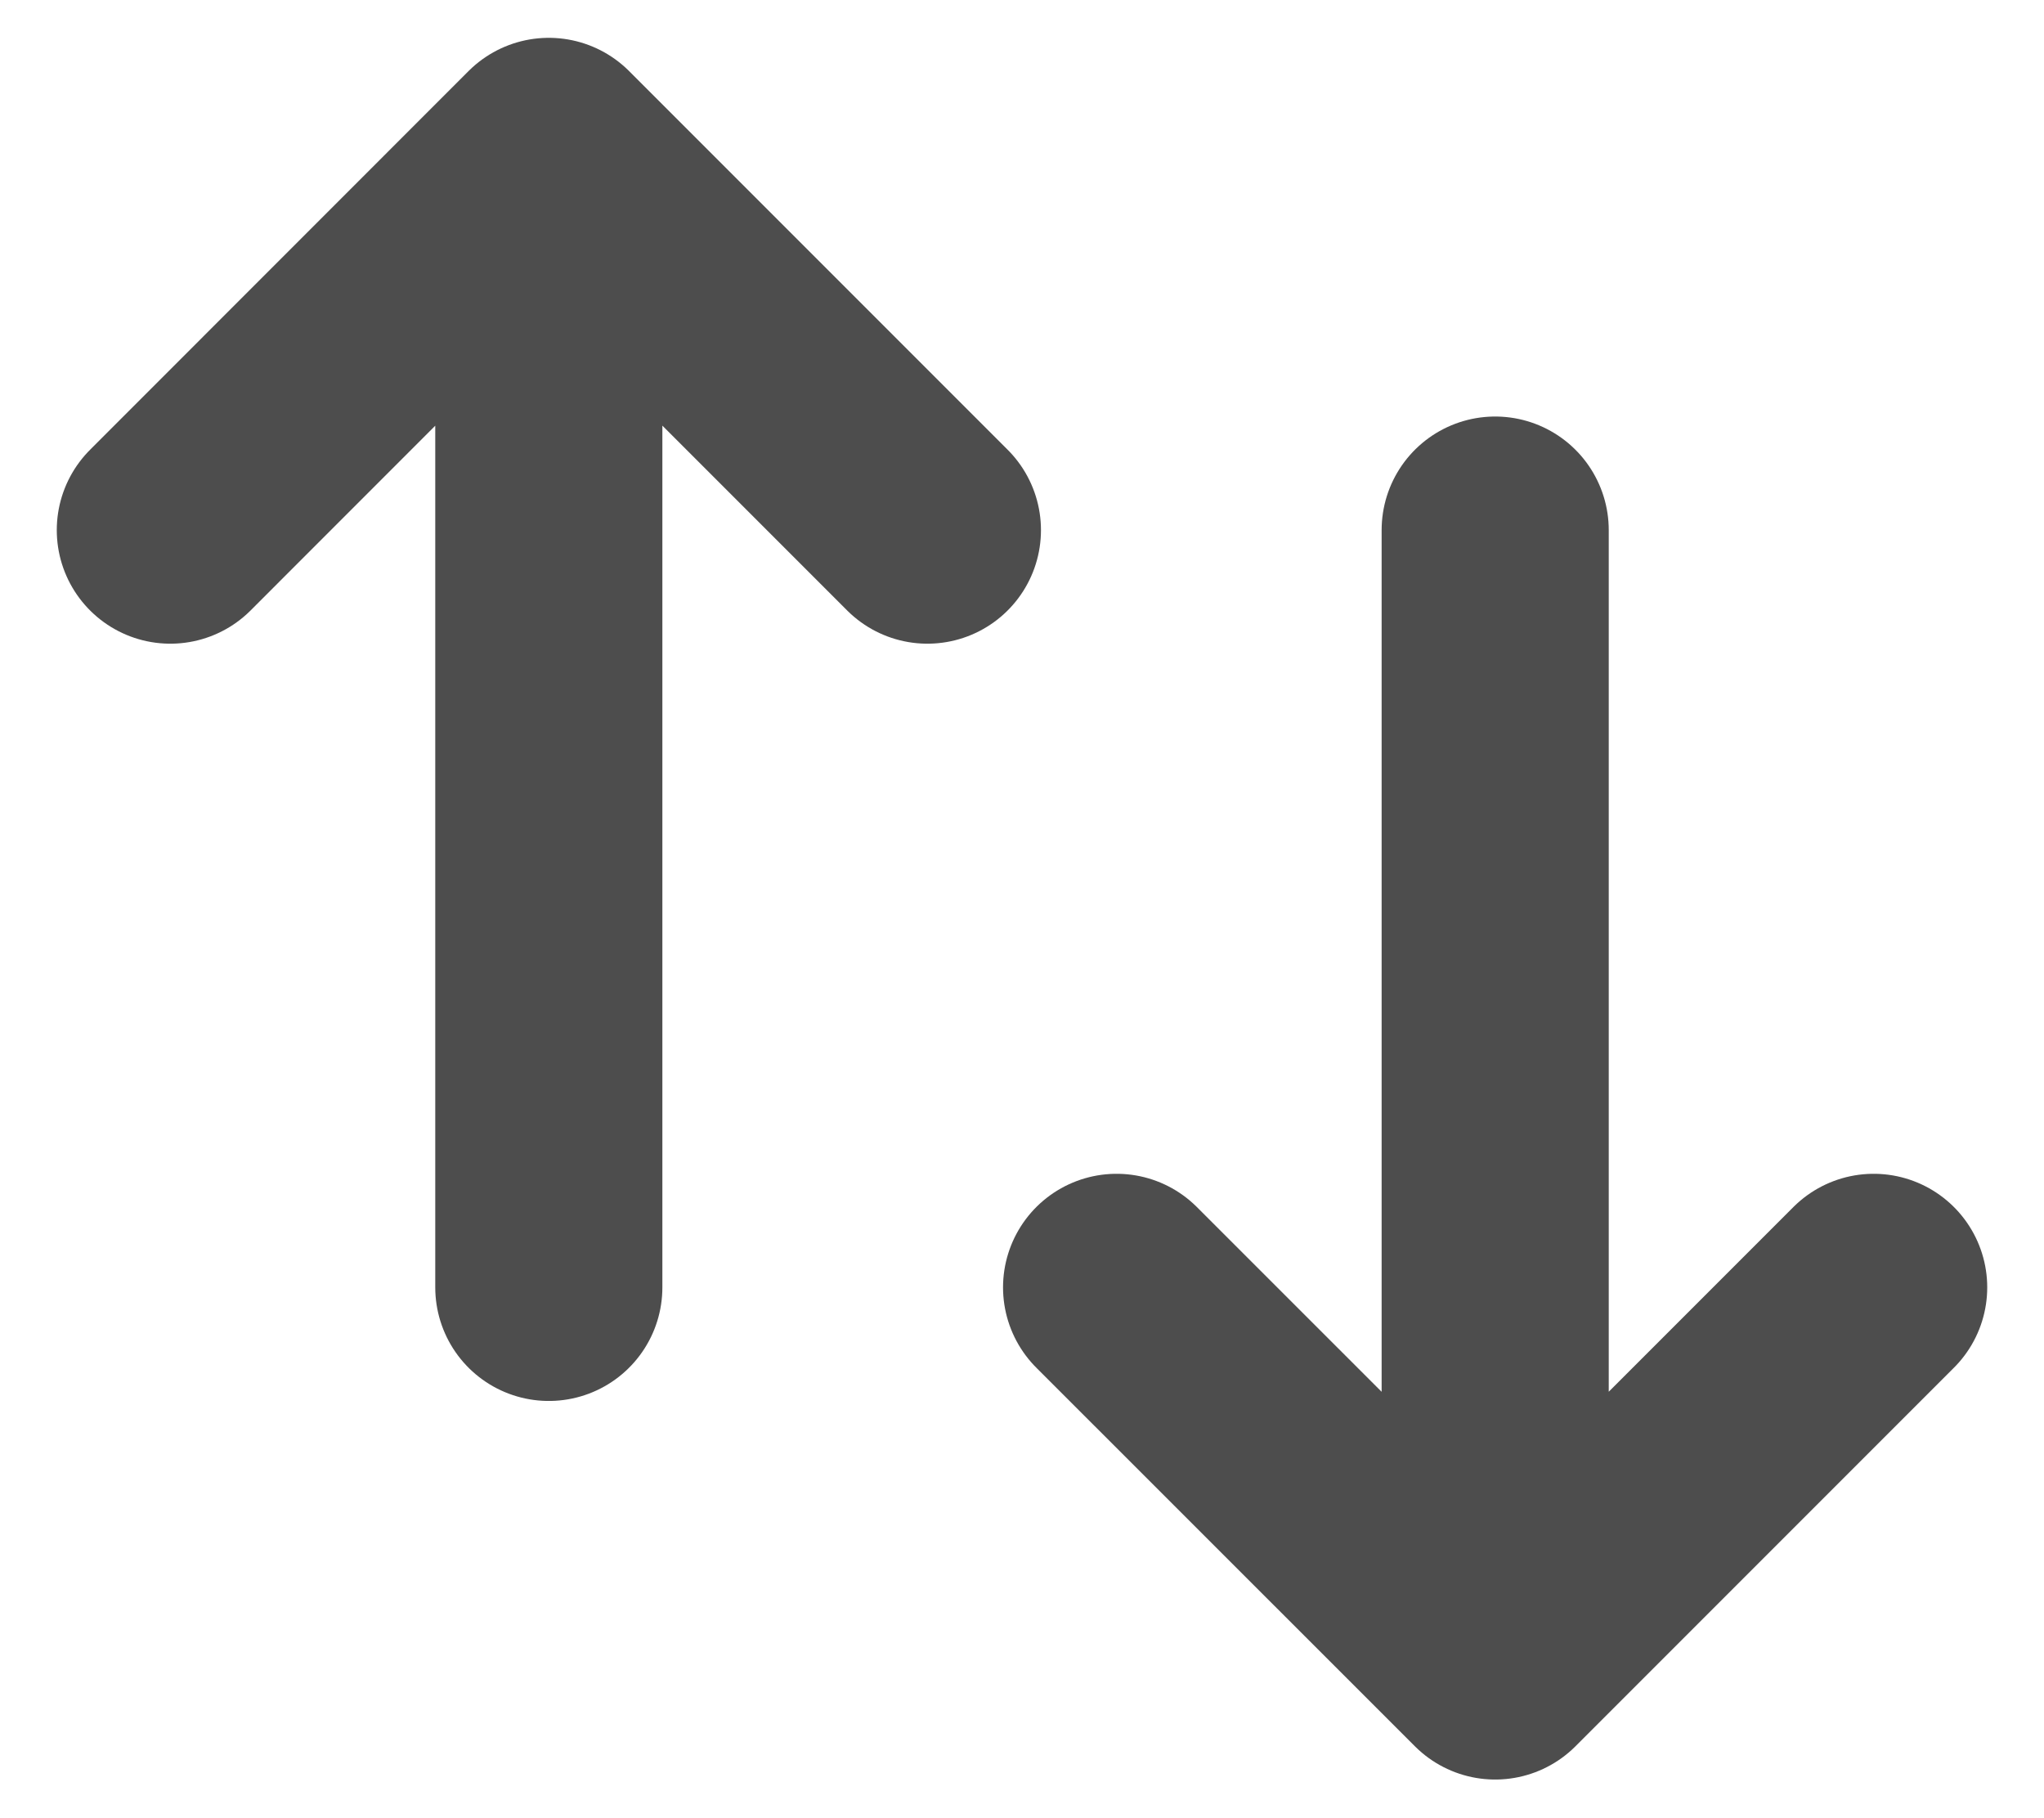
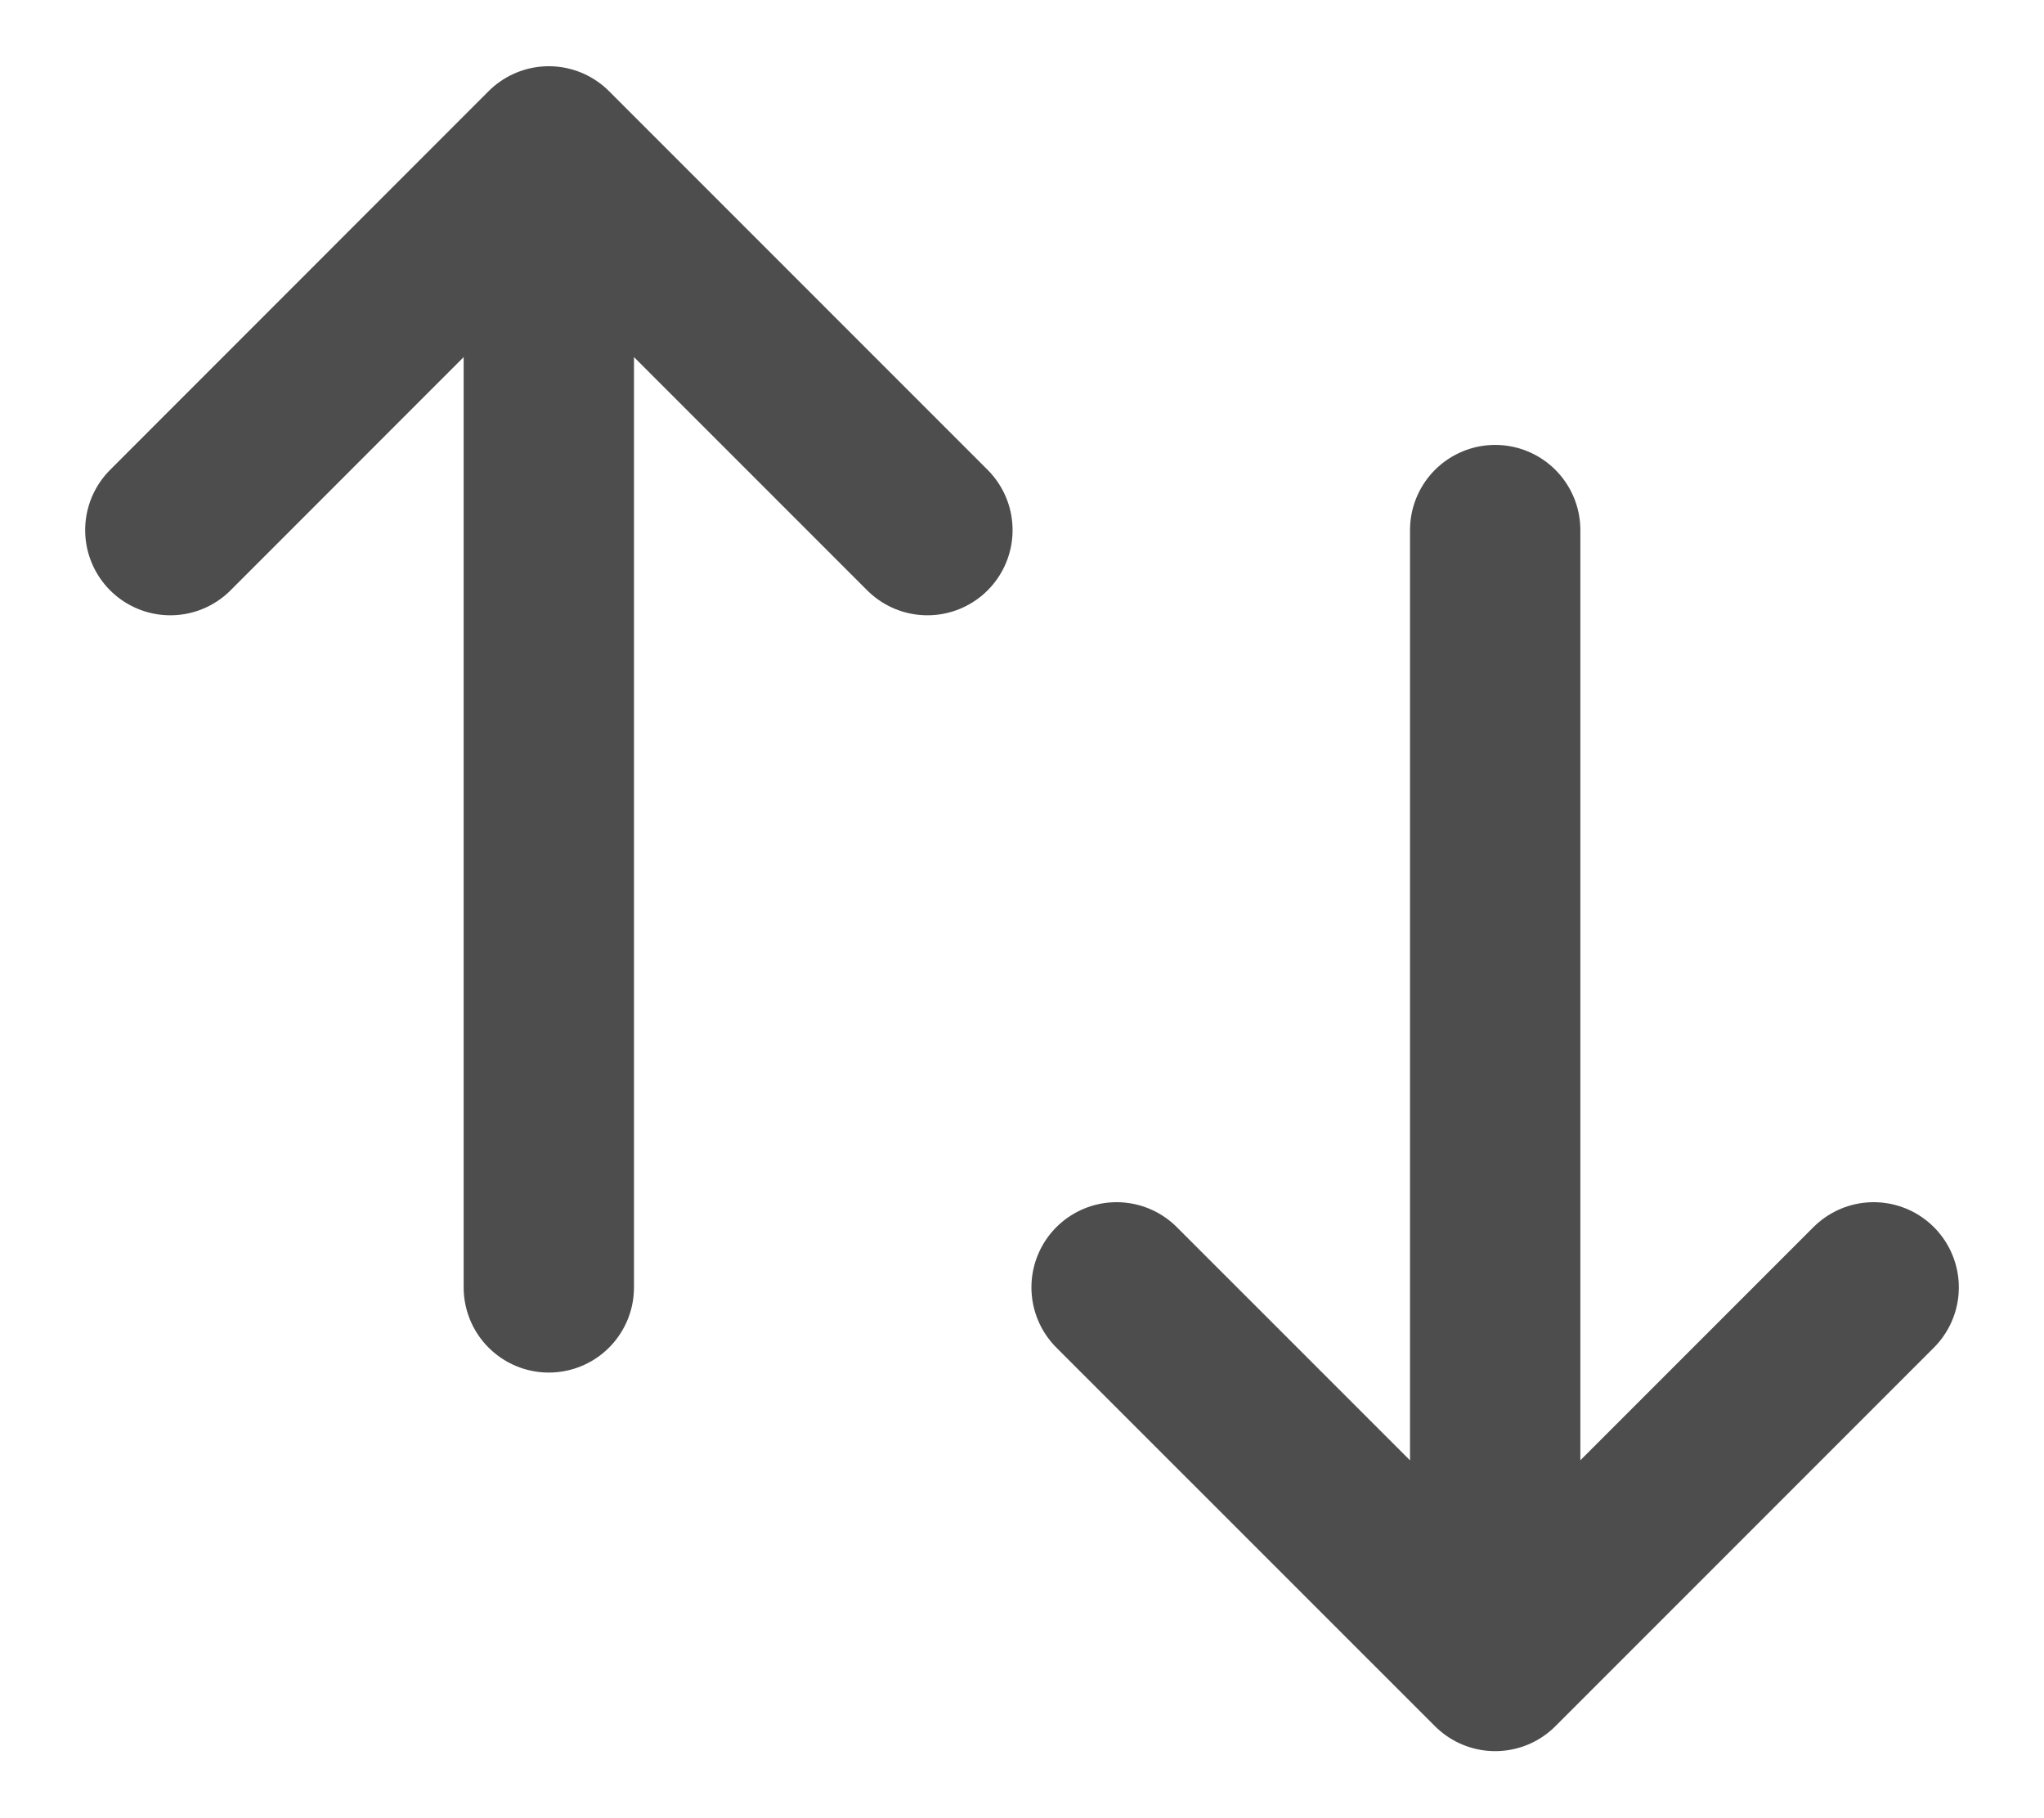
<svg xmlns="http://www.w3.org/2000/svg" width="18" height="16" viewBox="0 0 18 16" fill="none">
-   <path d="M4.833 11.334V1.333M4.833 1.333L1.5 4.667M4.833 1.333L8.167 4.667M13.167 4.667V14.667M13.167 14.667L16.5 11.334M13.167 14.667L9.833 11.334" stroke="#4D4D4D" stroke-width="2" stroke-linecap="round" stroke-linejoin="round" />
+   <path d="M4.833 11.334V1.333M4.833 1.333L1.5 4.667M4.833 1.333L8.167 4.667M13.167 4.667V14.667M13.167 14.667L16.5 11.334M13.167 14.667L9.833 11.334" stroke="#4D4D4D" stroke-width="1.5" stroke-linecap="round" stroke-linejoin="round" />
</svg>
